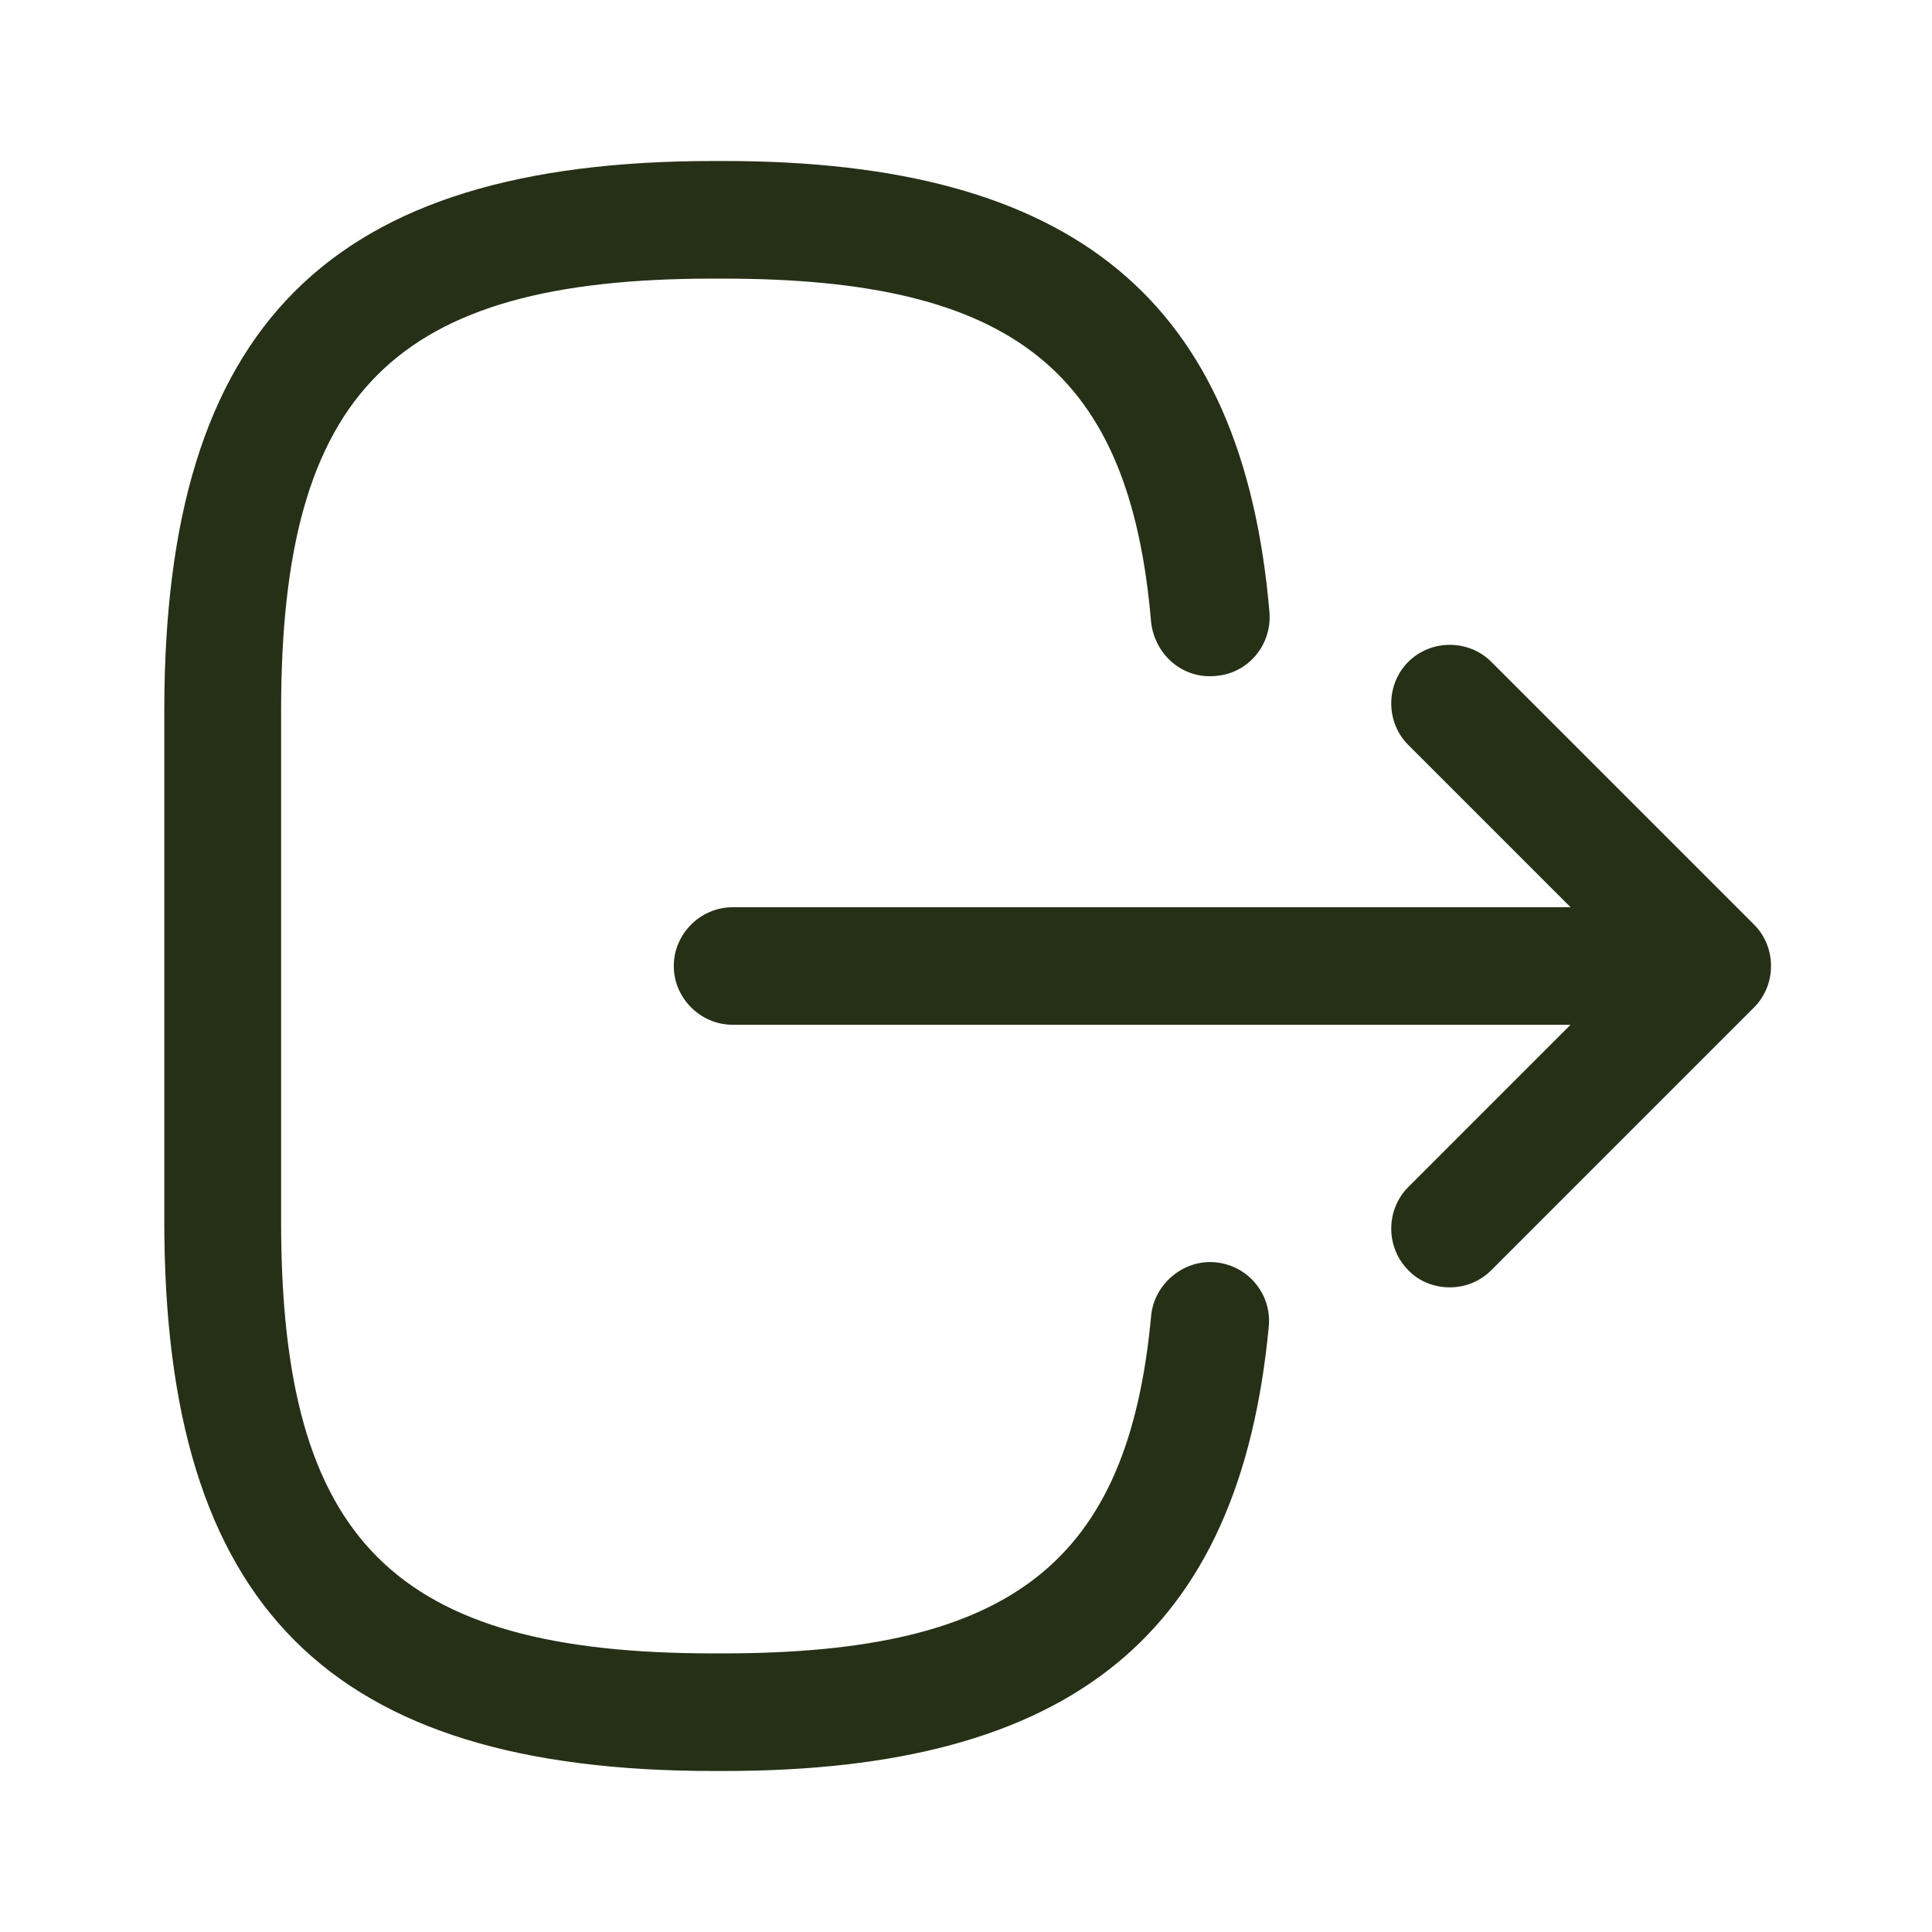
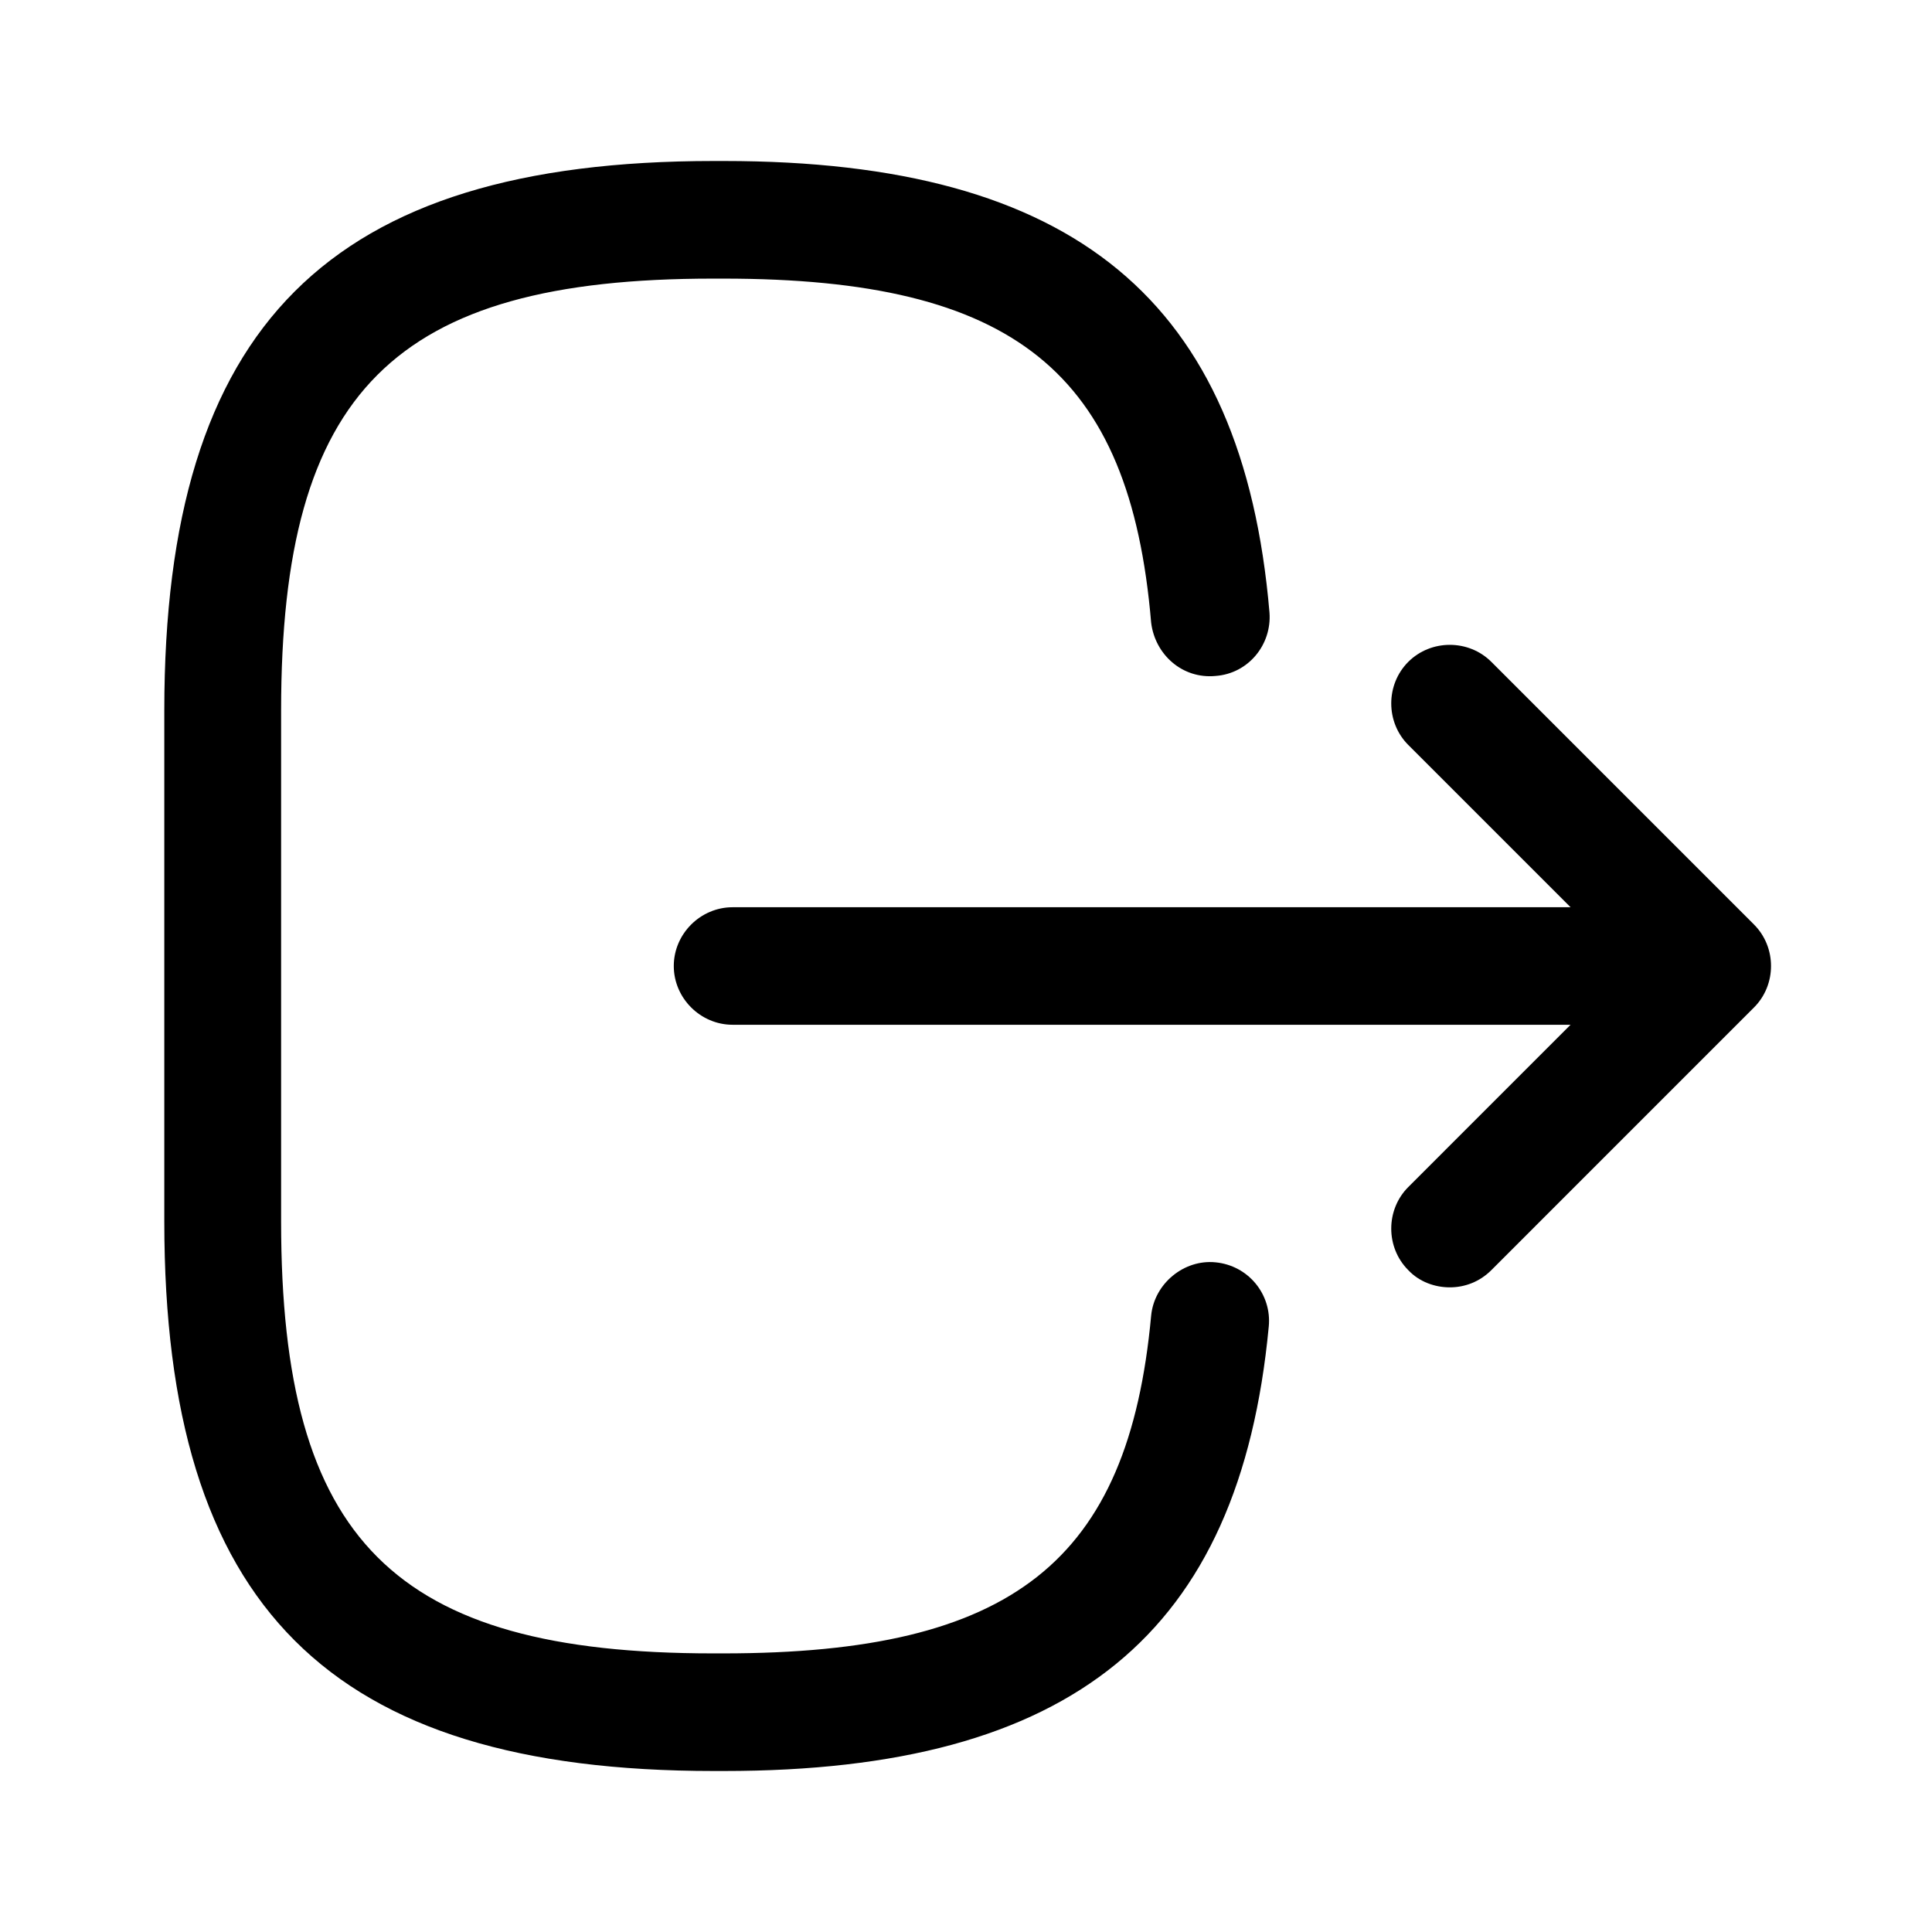
<svg xmlns="http://www.w3.org/2000/svg" width="24" height="24" viewBox="0 0 24 24" fill="none">
-   <path d="M8.867 22H8.993C13.317 22 15.4 20.296 15.761 16.479C15.8 16.08 15.508 15.72 15.099 15.681C14.709 15.642 14.339 15.944 14.3 16.343C14.018 19.4 12.577 20.539 8.984 20.539H8.857C4.894 20.539 3.492 19.137 3.492 15.174V8.826C3.492 4.863 4.894 3.461 8.857 3.461H8.984C12.596 3.461 14.037 4.619 14.3 7.735C14.349 8.134 14.69 8.436 15.099 8.397C15.508 8.368 15.8 8.008 15.77 7.609C15.439 3.733 13.346 2 8.993 2H8.867C4.086 2 2.041 4.045 2.041 8.826V15.174C2.041 19.955 4.086 22 8.867 22Z" fill="#253017" />
-   <path d="M9.101 12.73H20.181C20.581 12.73 20.912 12.399 20.912 12C20.912 11.601 20.581 11.27 20.181 11.27H9.101C8.701 11.27 8.37 11.601 8.37 12C8.37 12.399 8.701 12.73 9.101 12.73Z" fill="#253017" />
-   <path d="M18.01 15.992C18.195 15.992 18.38 15.924 18.526 15.778L21.788 12.516C22.071 12.234 22.071 11.766 21.788 11.484L18.526 8.222C18.244 7.94 17.776 7.94 17.494 8.222C17.212 8.504 17.212 8.972 17.494 9.254L20.24 12L17.494 14.746C17.212 15.028 17.212 15.496 17.494 15.778C17.631 15.924 17.825 15.992 18.01 15.992Z" fill="#253017" />
+   <path d="M8.867 22H8.993C13.317 22 15.4 20.296 15.761 16.479C15.8 16.08 15.508 15.72 15.099 15.681C14.709 15.642 14.339 15.944 14.3 16.343C14.018 19.4 12.577 20.539 8.984 20.539H8.857C4.894 20.539 3.492 19.137 3.492 15.174V8.826C3.492 4.863 4.894 3.461 8.857 3.461H8.984C12.596 3.461 14.037 4.619 14.3 7.735C14.349 8.134 14.69 8.436 15.099 8.397C15.508 8.368 15.8 8.008 15.77 7.609C15.439 3.733 13.346 2 8.993 2H8.867C4.086 2 2.041 4.045 2.041 8.826V15.174C2.041 19.955 4.086 22 8.867 22Z" fill="currentColor" />
+   <path d="M9.101 12.73H20.181C20.581 12.73 20.912 12.399 20.912 12C20.912 11.601 20.581 11.27 20.181 11.27H9.101C8.701 11.27 8.37 11.601 8.37 12C8.37 12.399 8.701 12.73 9.101 12.73Z" fill="currentColor" />
+   <path d="M18.01 15.992C18.195 15.992 18.38 15.924 18.526 15.778L21.788 12.516C22.071 12.234 22.071 11.766 21.788 11.484L18.526 8.222C18.244 7.94 17.776 7.94 17.494 8.222C17.212 8.504 17.212 8.972 17.494 9.254L20.24 12L17.494 14.746C17.212 15.028 17.212 15.496 17.494 15.778C17.631 15.924 17.825 15.992 18.01 15.992Z" fill="currentColor" />
</svg>
